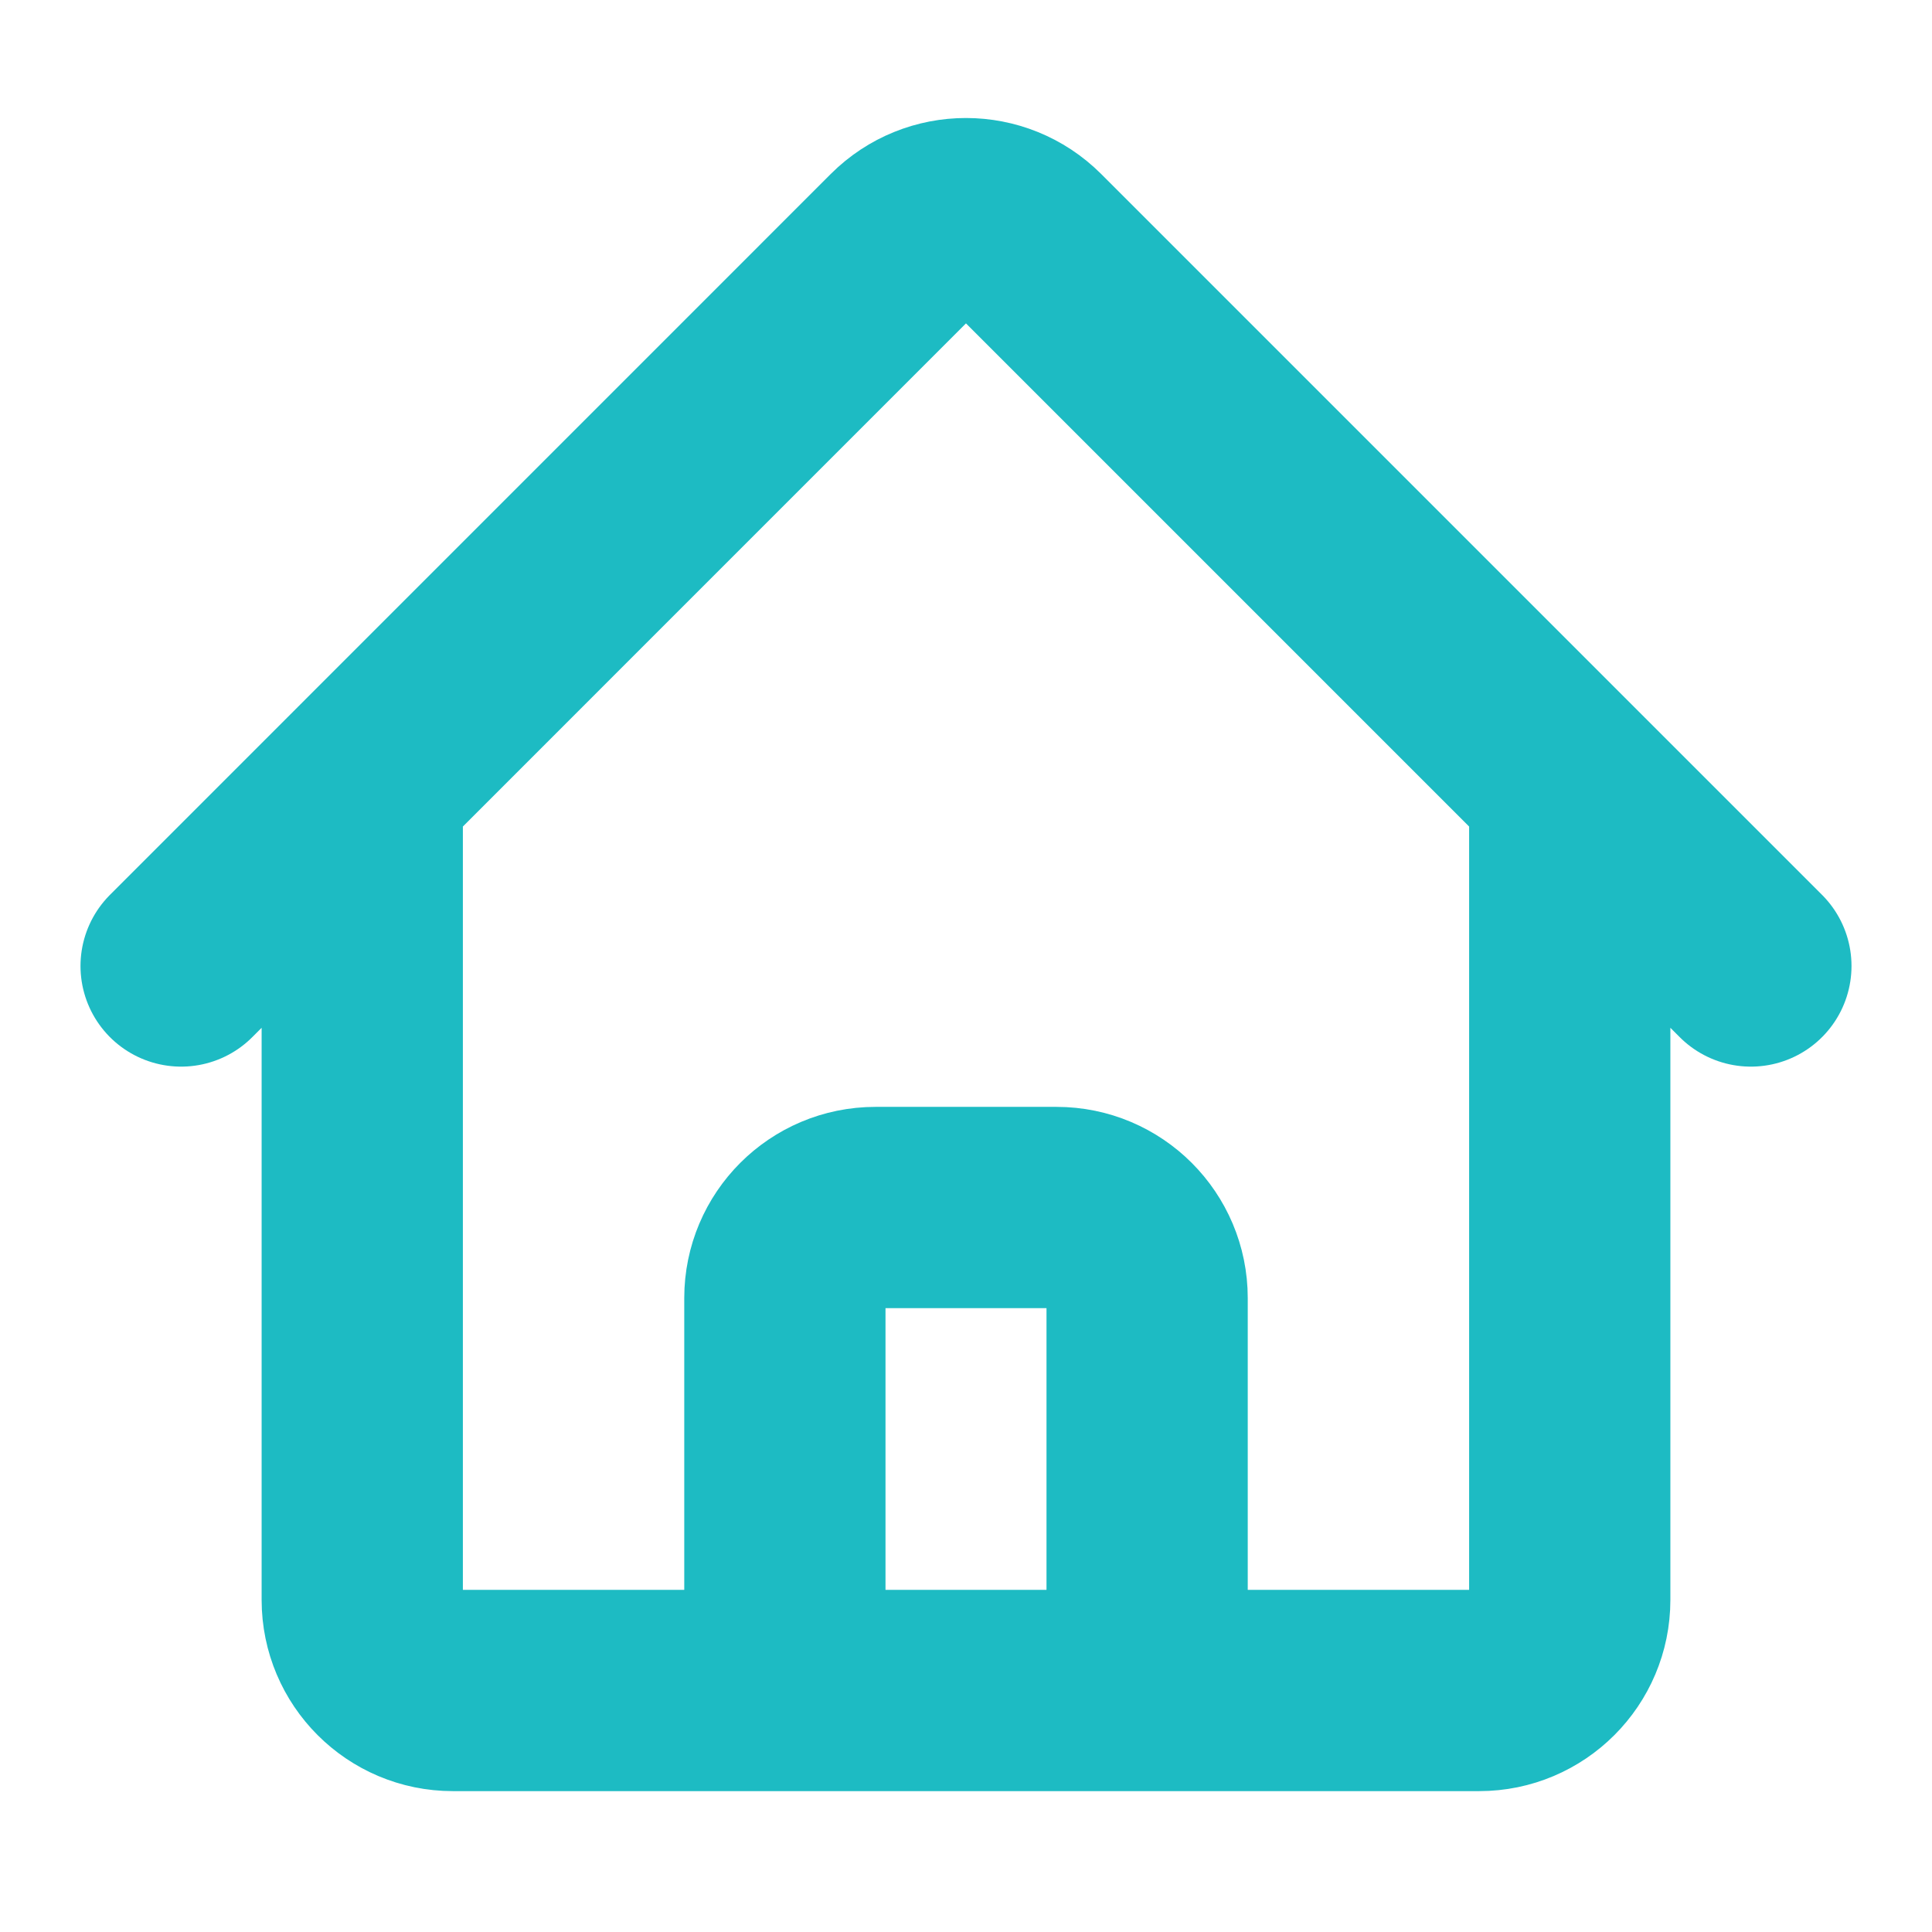
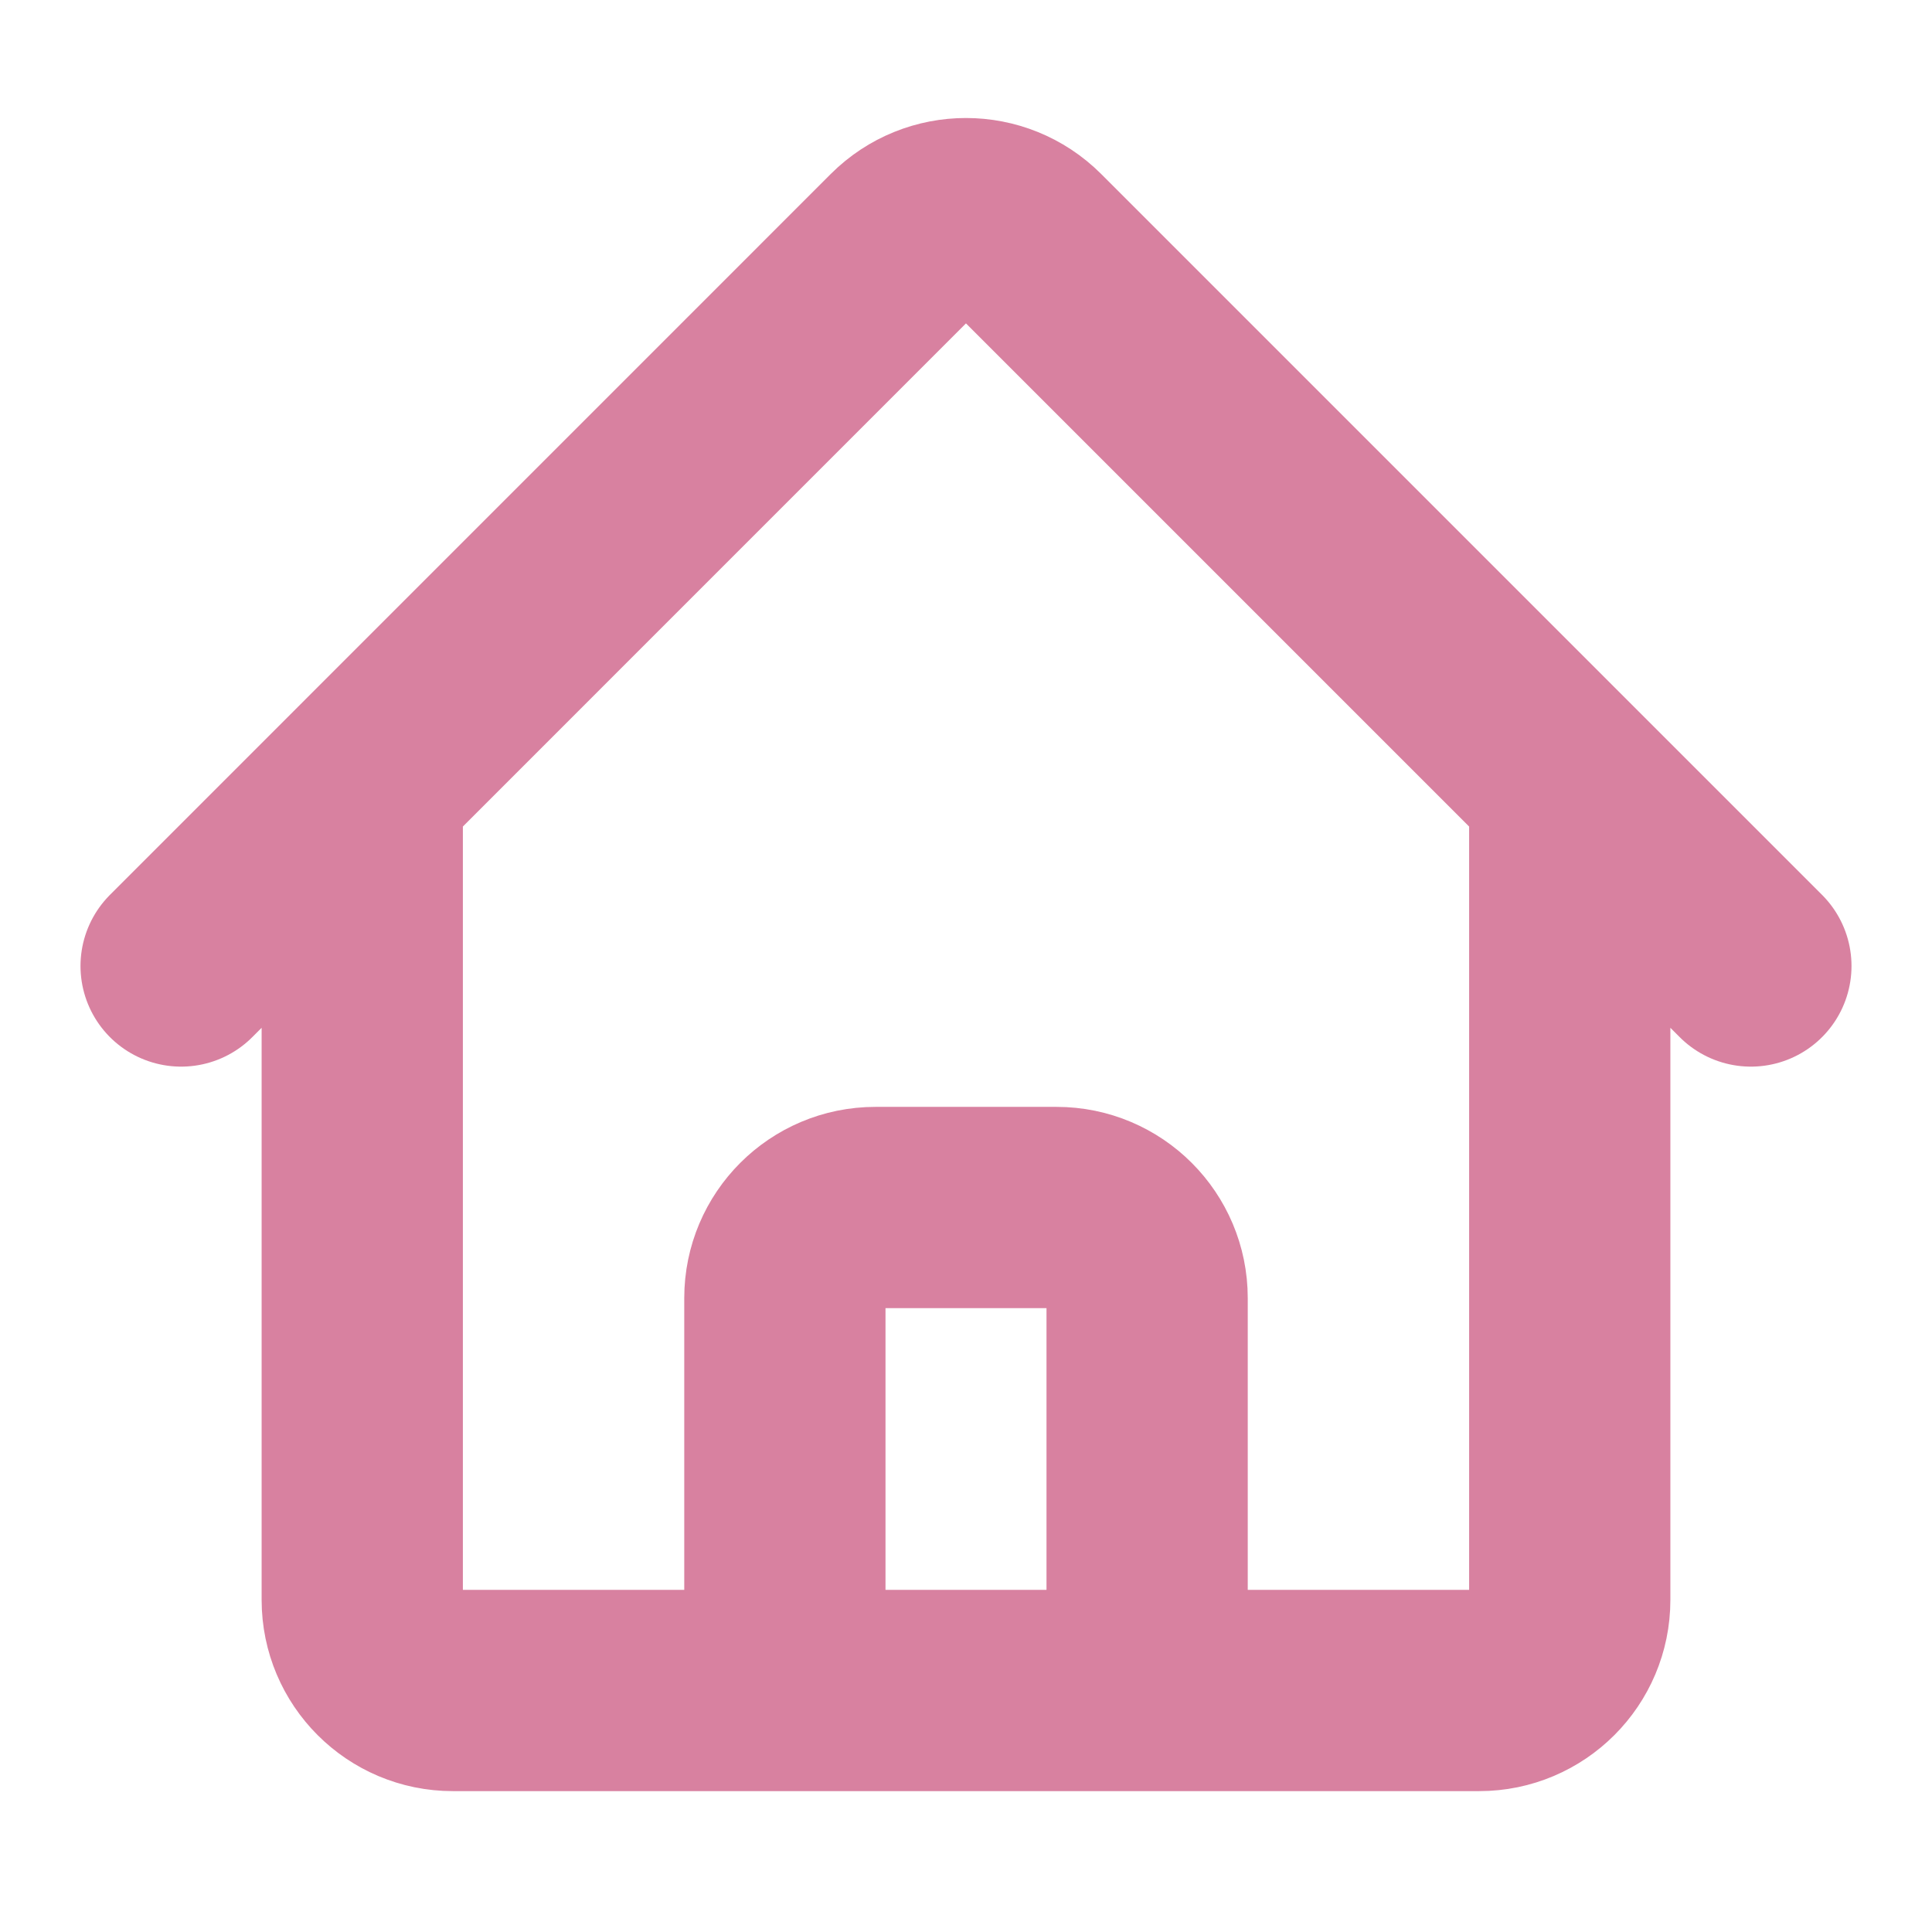
<svg xmlns="http://www.w3.org/2000/svg" width="24" height="24" fill="none">
-   <path stroke="#1DBBC3" stroke-linecap="round" stroke-linejoin="round" stroke-width="2.5" d="m2.25 12 8.954-8.955a1.126 1.126 0 0 1 1.591 0L21.75 12M4.5 9.75v10.125c0 .621.504 1.125 1.125 1.125H9.75v-4.875c0-.621.504-1.125 1.125-1.125h2.25c.621 0 1.125.504 1.125 1.125V21h4.125c.621 0 1.125-.504 1.125-1.125V9.75M8.25 21h8.25" />
+   <path stroke="#D881A0" stroke-linecap="round" stroke-linejoin="round" stroke-width="2.5" d="m2.25 12 8.954-8.955a1.126 1.126 0 0 1 1.591 0L21.75 12M4.5 9.75v10.125c0 .621.504 1.125 1.125 1.125H9.75v-4.875c0-.621.504-1.125 1.125-1.125h2.25c.621 0 1.125.504 1.125 1.125V21h4.125c.621 0 1.125-.504 1.125-1.125V9.75M8.25 21h8.25" />
</svg>
